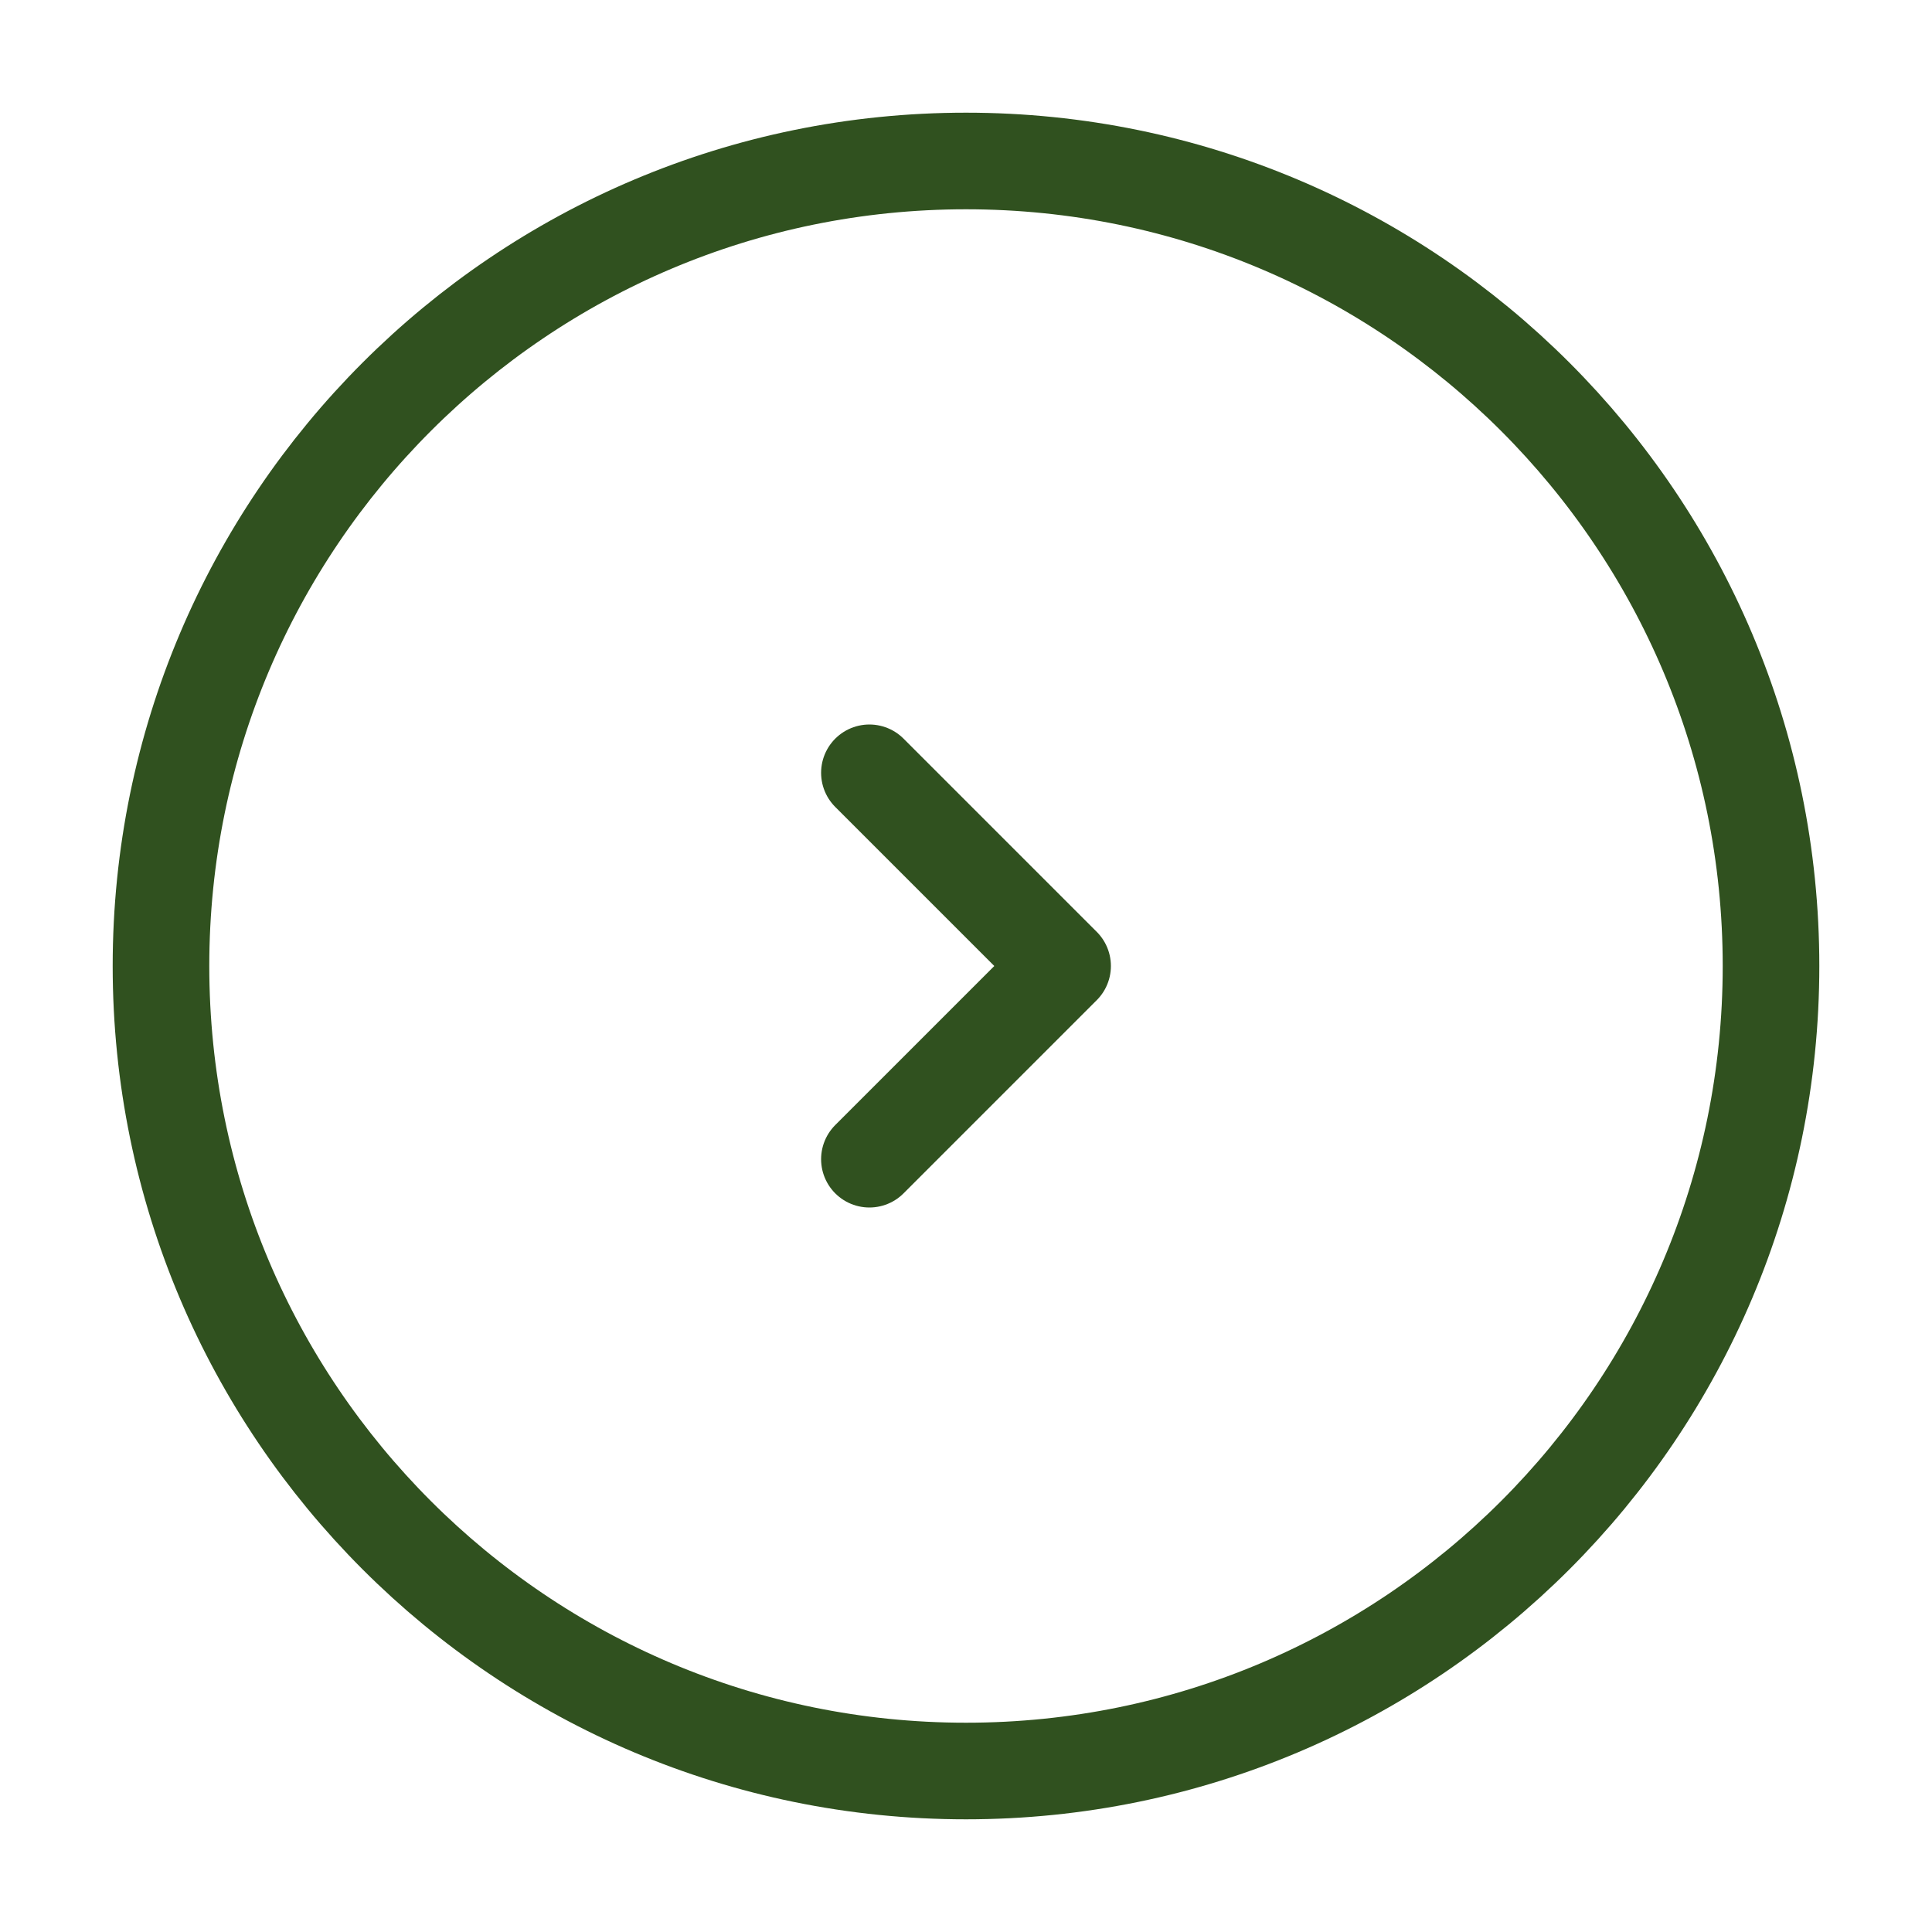
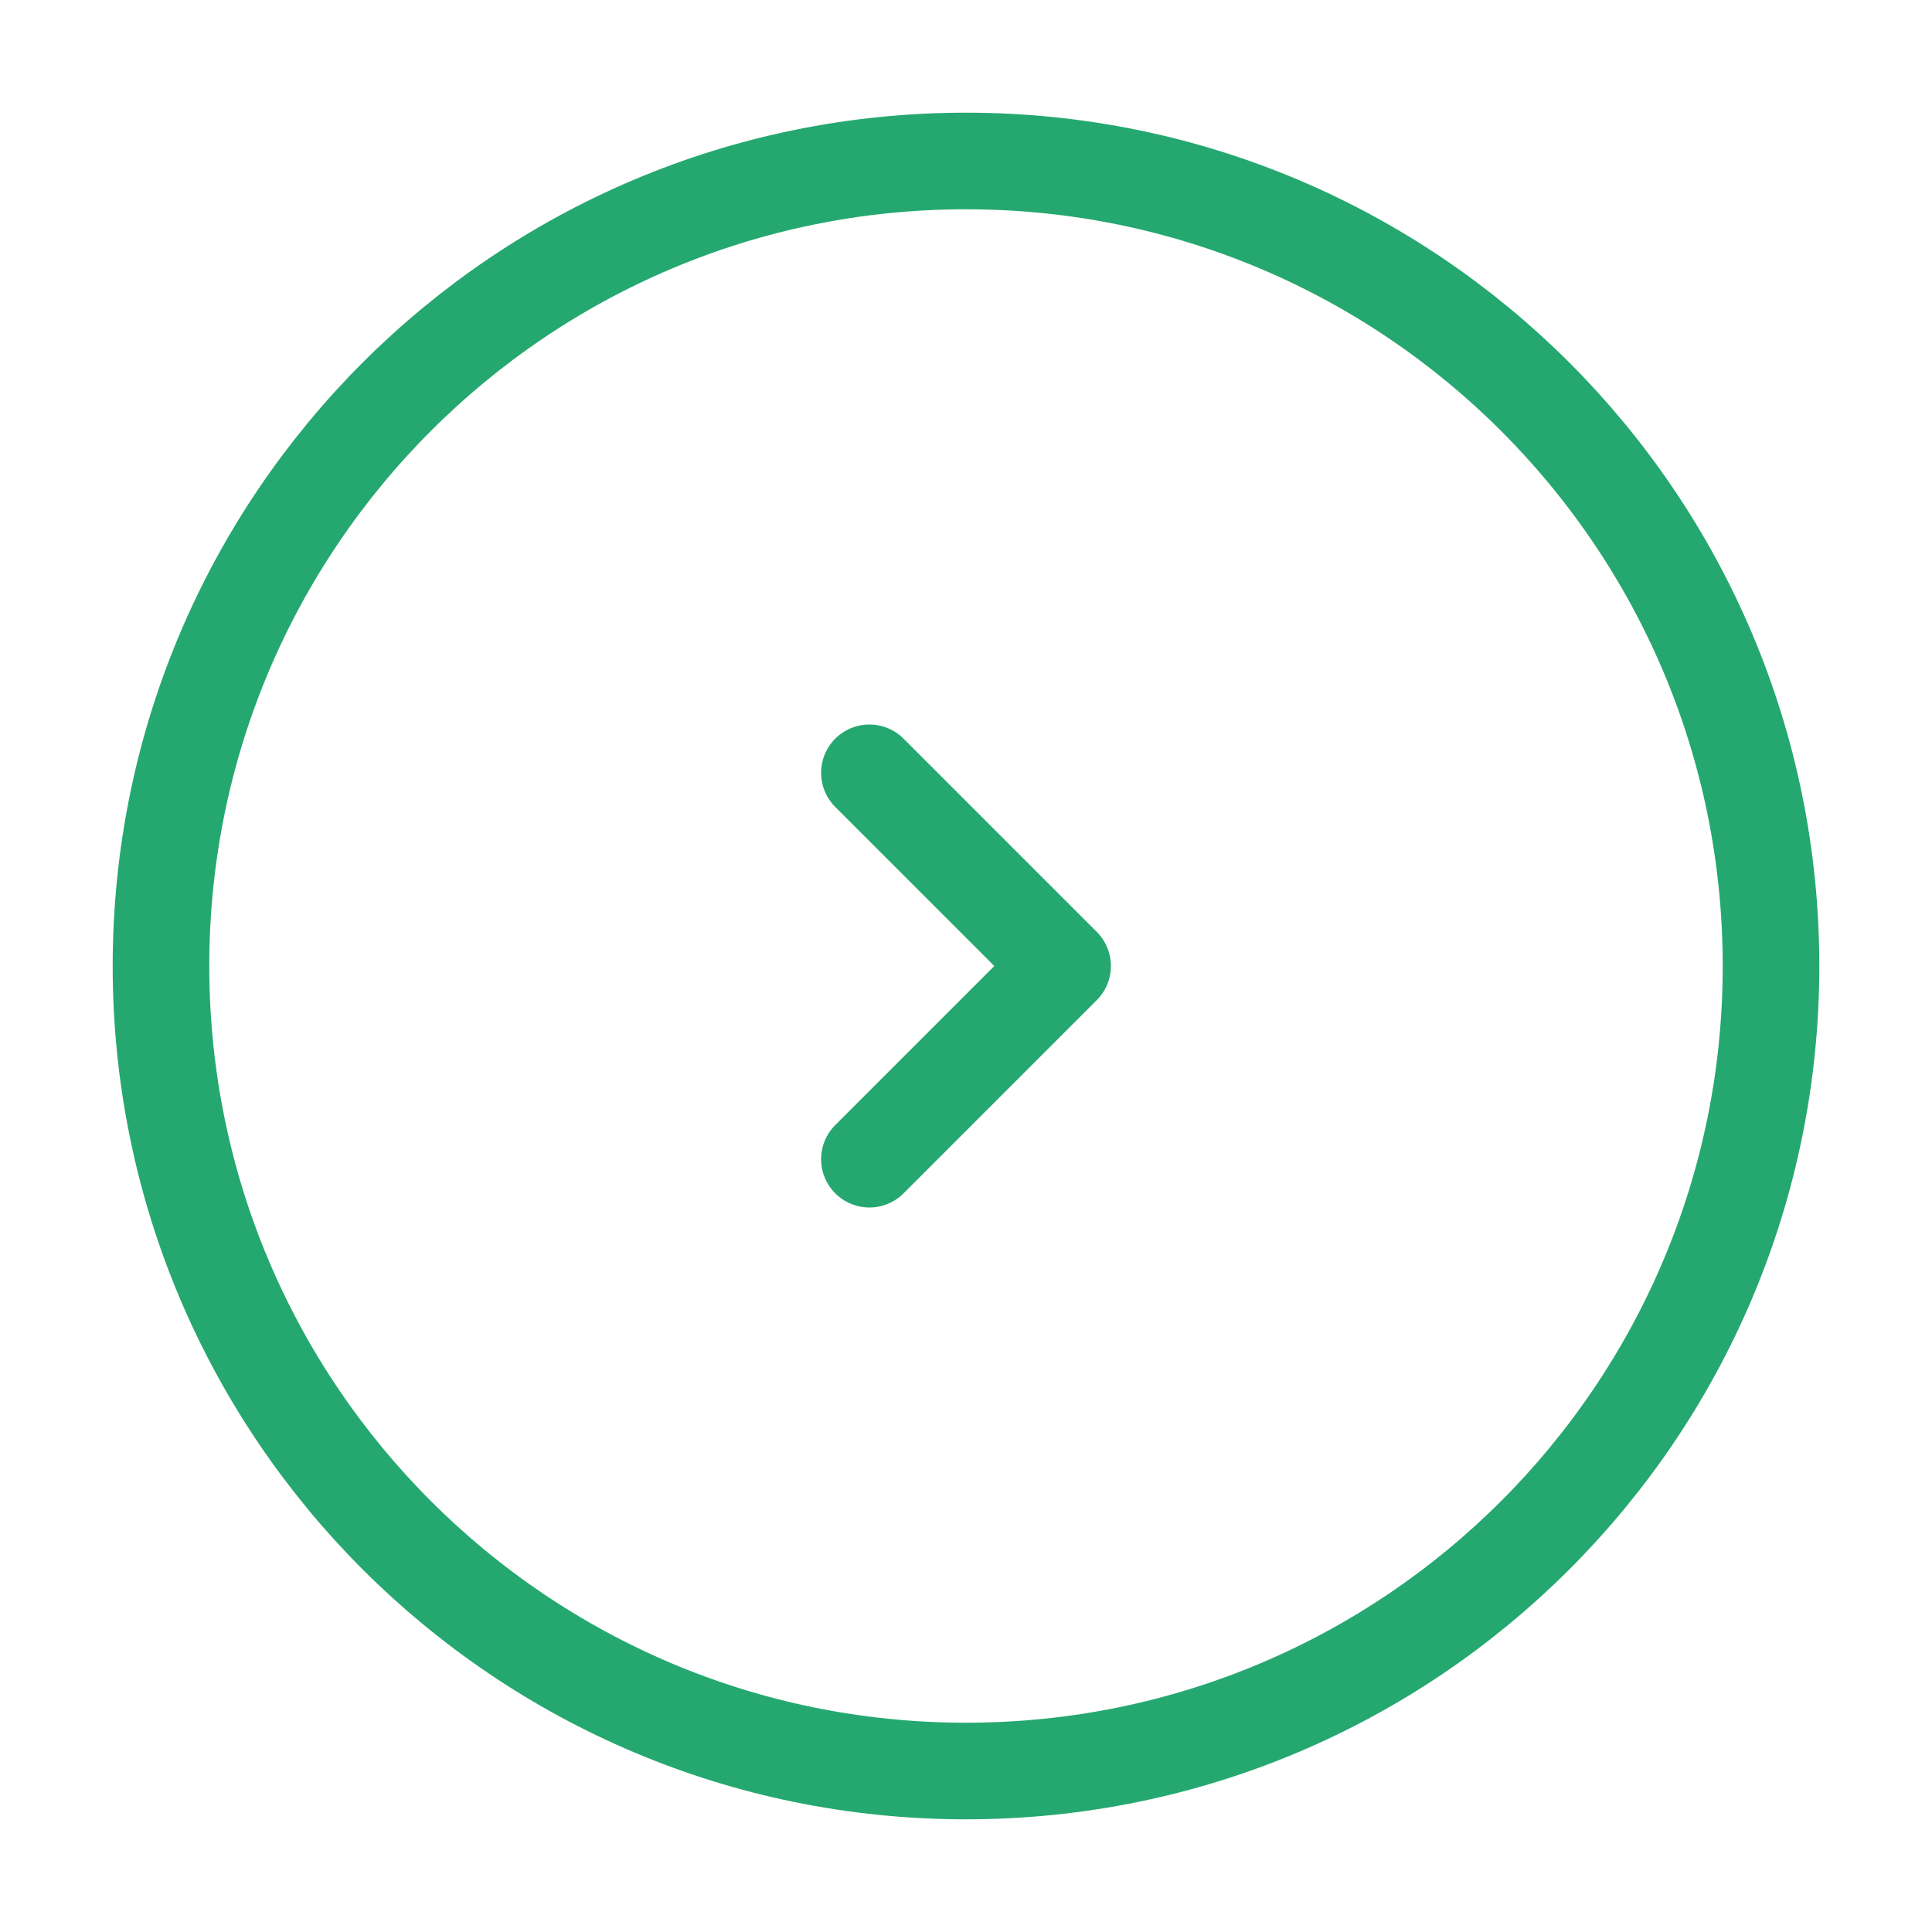
<svg xmlns="http://www.w3.org/2000/svg" width="40" height="40" viewBox="0 0 40 40" fill="none">
-   <path d="M20 36.667C29.205 36.667 36.667 29.205 36.667 20C36.667 10.795 29.205 3.333 20 3.333C10.795 3.333 3.333 10.795 3.333 20C3.333 29.205 10.795 36.667 20 36.667Z" stroke="#30511F" stroke-width="2" stroke-linejoin="round" />
-   <path d="M18 24L22 20L18 16" stroke="#30511F" stroke-width="2" stroke-linecap="round" stroke-linejoin="round" />
+   <path d="M20 36.667C29.205 36.667 36.667 29.205 36.667 20C36.667 10.795 29.205 3.333 20 3.333C10.795 3.333 3.333 10.795 3.333 20C3.333 29.205 10.795 36.667 20 36.667Z" stroke="#25A870" stroke-width="2" stroke-linejoin="round" />
+   <path d="M18 24L22 20L18 16" stroke="#25A870" stroke-width="2" stroke-linecap="round" stroke-linejoin="round" />
</svg>
